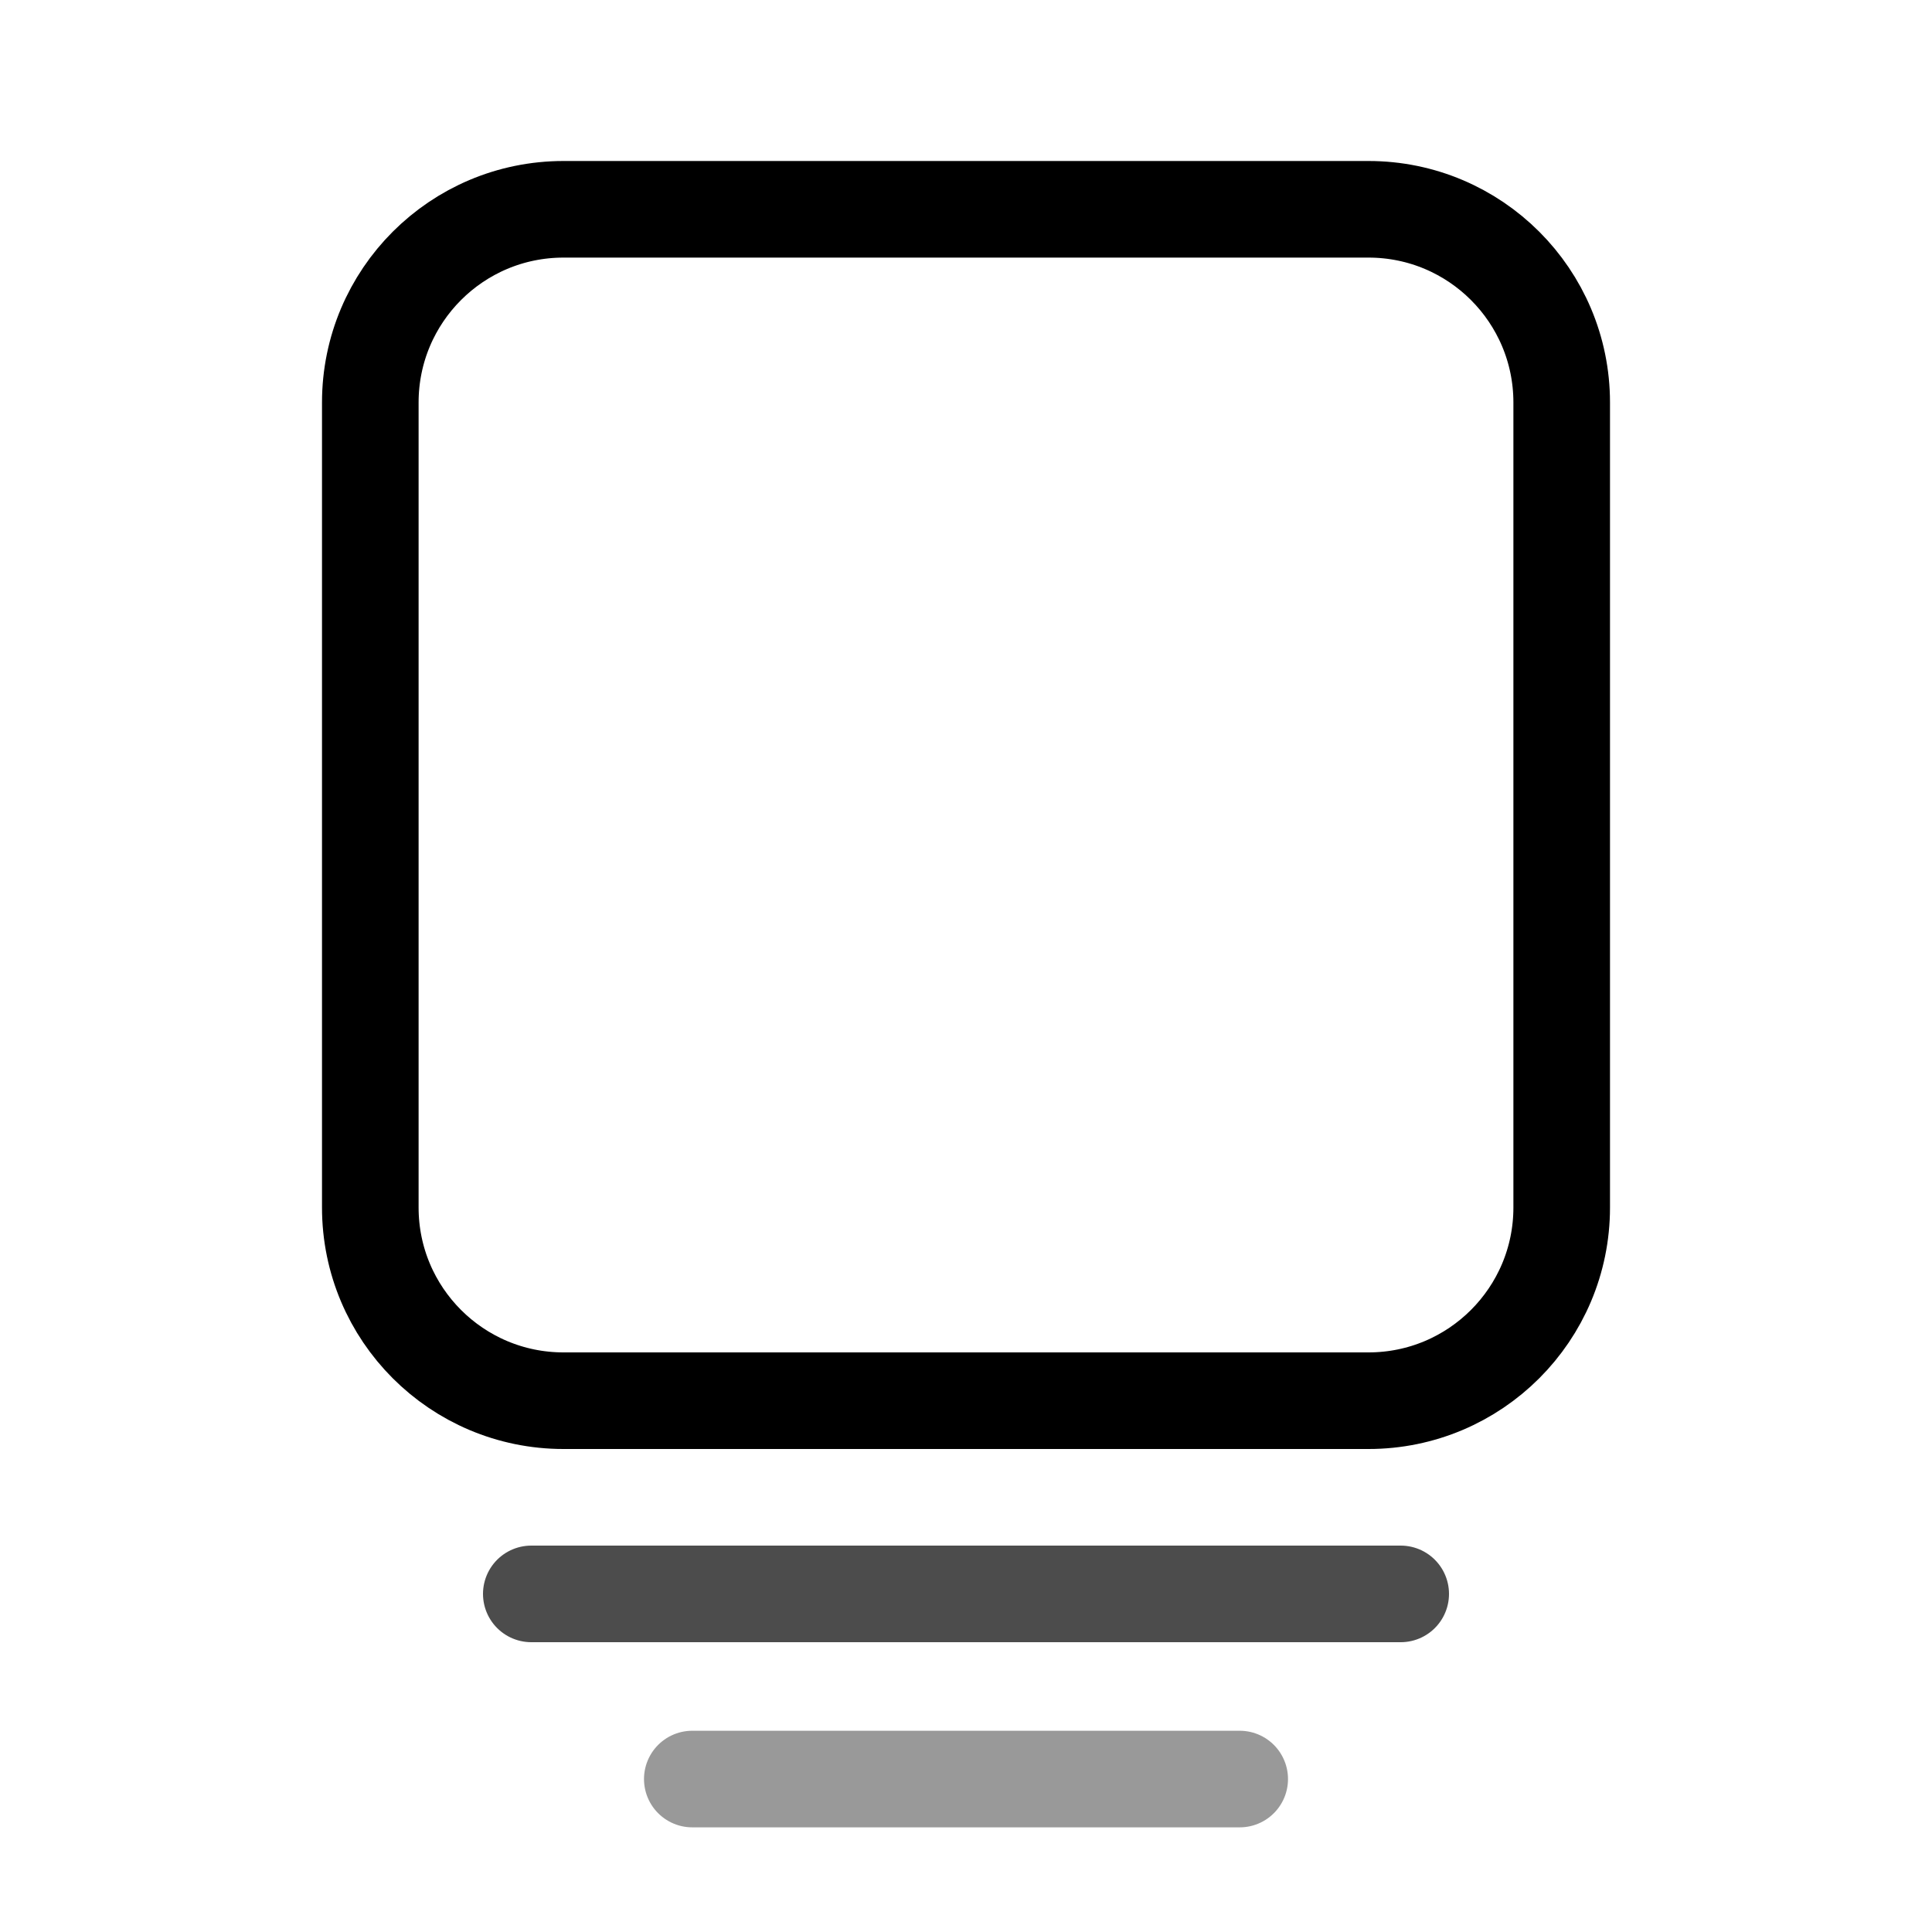
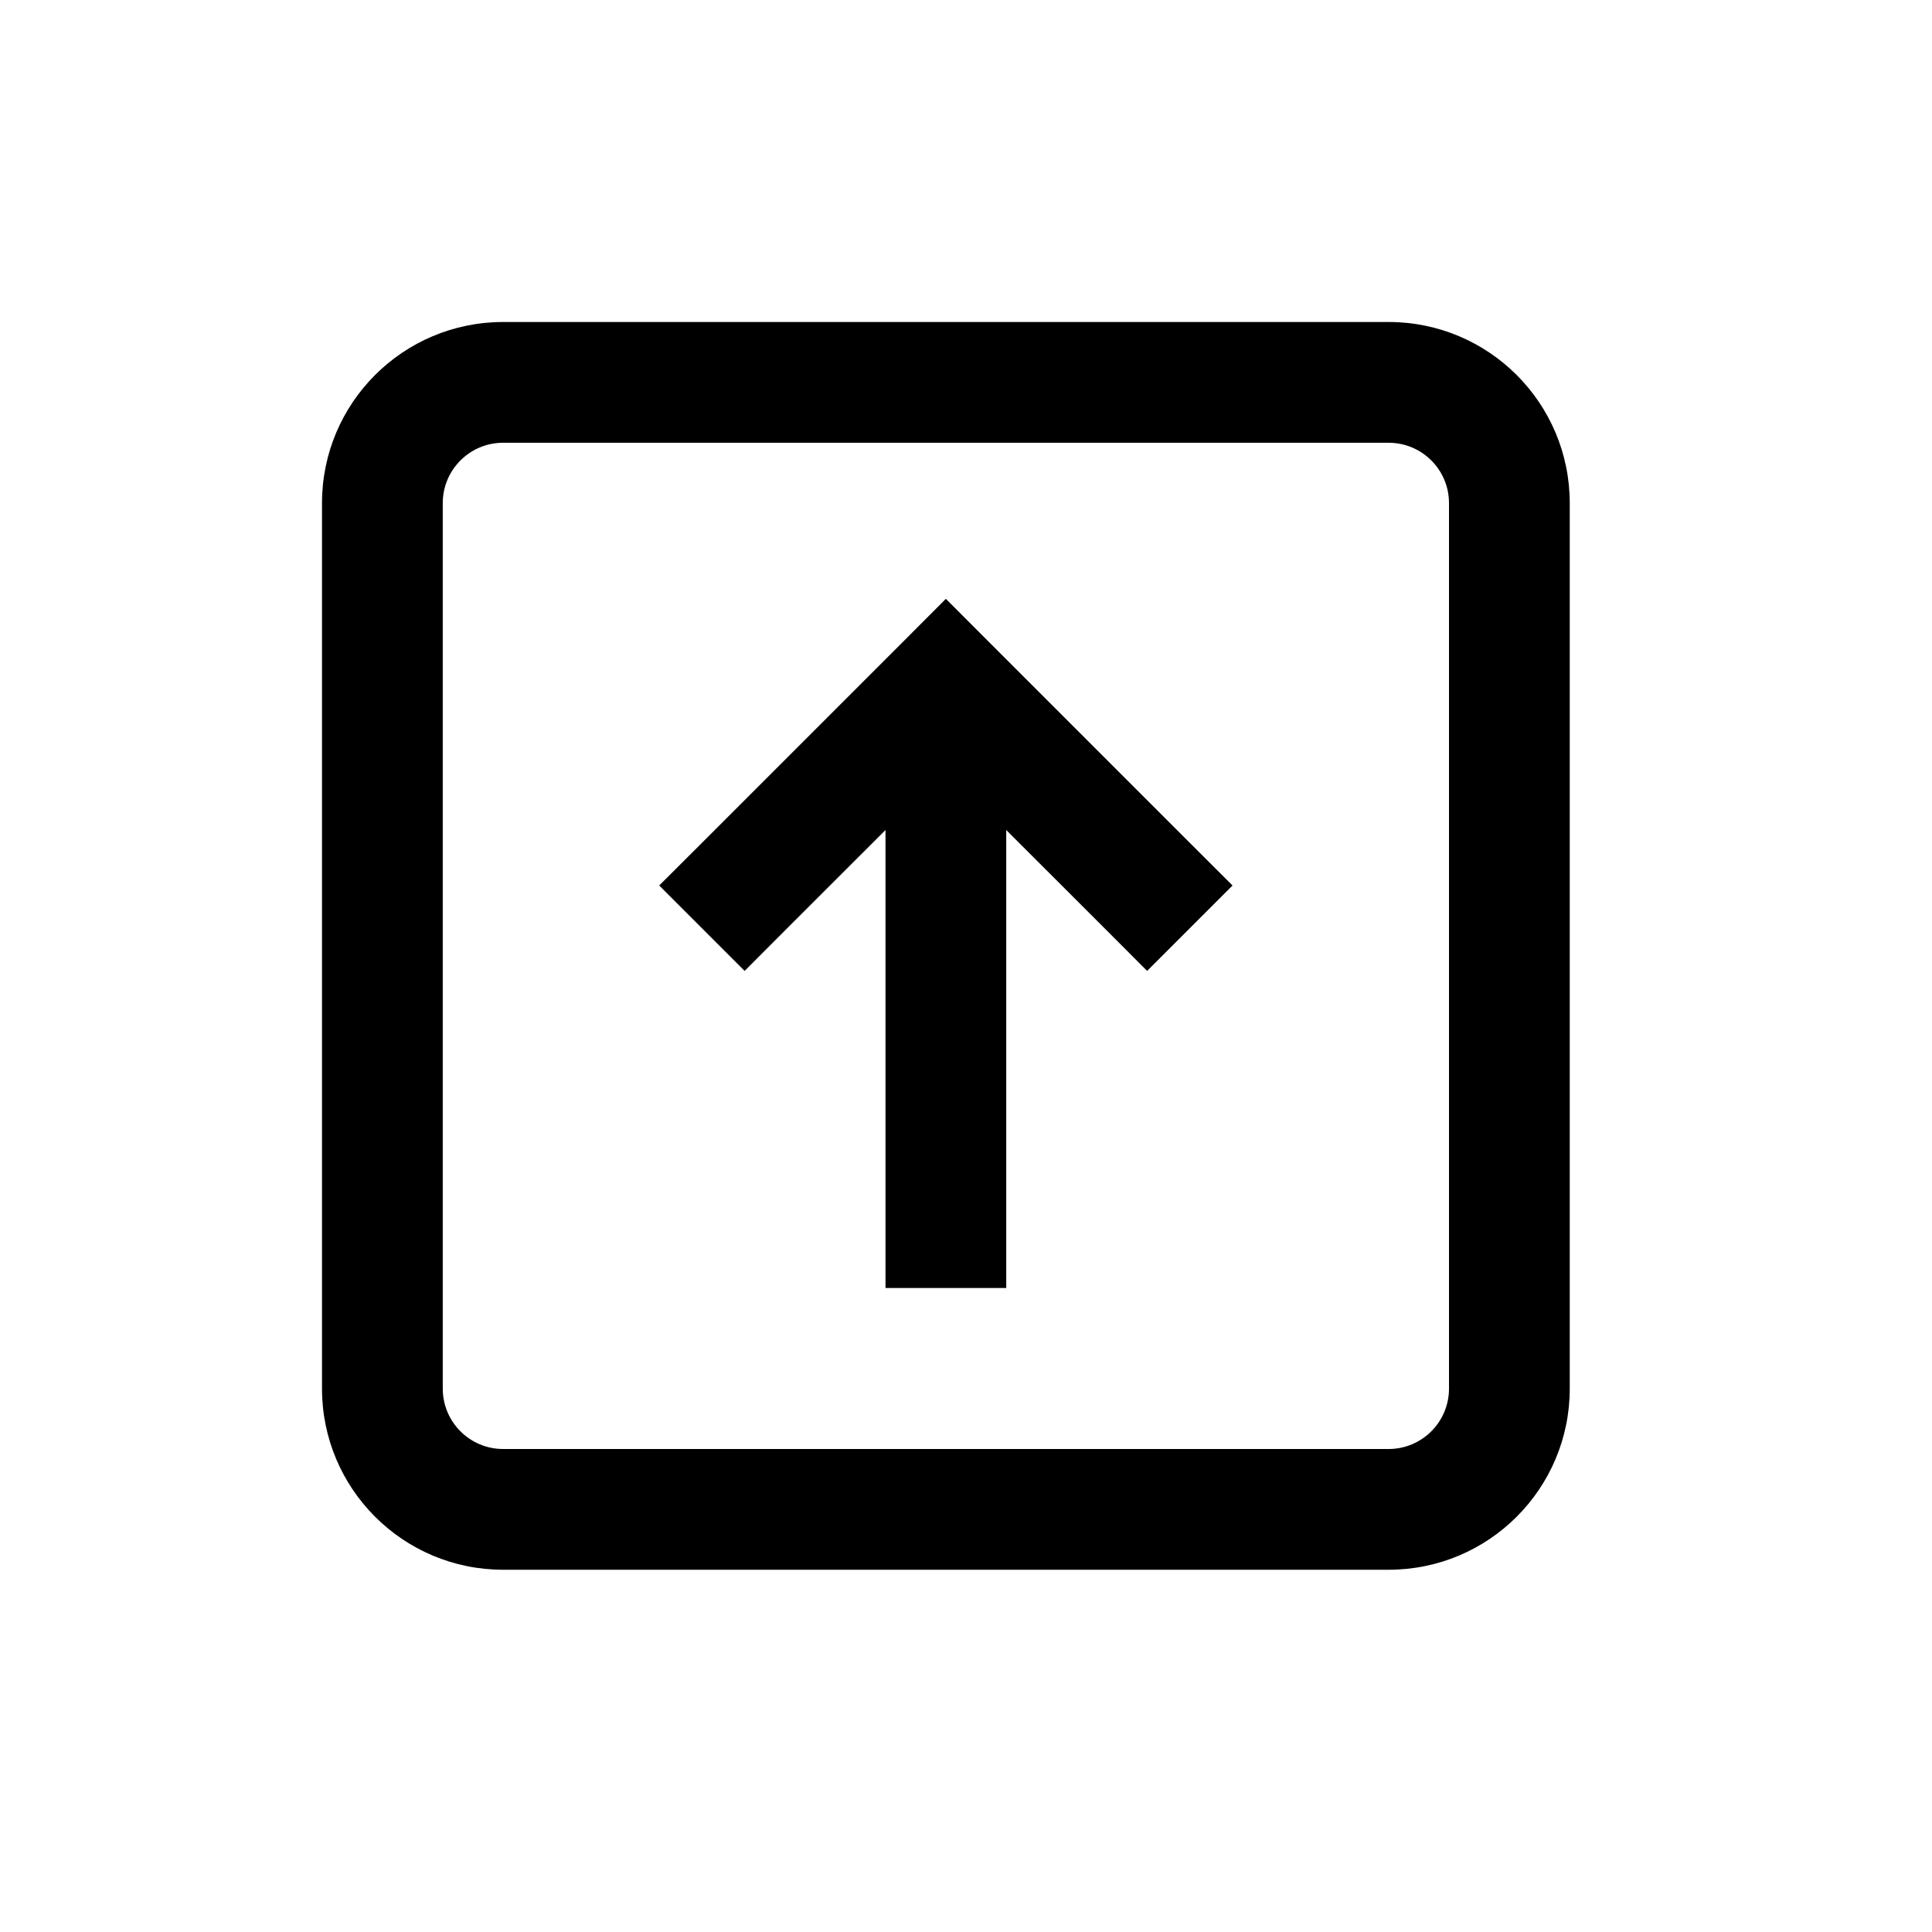
<svg xmlns="http://www.w3.org/2000/svg" width="24" height="24" viewBox="0 0 24 24" fill="none">
-   <rect x="19.4" y="17.4" width="14.8" height="14.8" rx="2.4" transform="rotate(180 19.4 17.4)" stroke="currentColor" stroke-width="1.2" fill="transparent" />
-   <line opacity="0.7" x1="17.4" y1="19.8" x2="6.6" y2="19.8" stroke="currentColor" stroke-width="1.2" stroke-linecap="round" fill="transparent" />
-   <line opacity="0.4" x1="15.4" y1="22.1" x2="8.6" y2="22.1" stroke="currentColor" stroke-width="1.2" stroke-linecap="round" fill="transparent" />
+   <path fill-rule="evenodd" clip-rule="evenodd" d="M6.25 4C5.007 4 4 5.007 4 6.25V17.25C4 18.493 5.007 19.5 6.25 19.5H17.25C18.493 19.5 19.5 18.493 19.5 17.25V6.25C19.5 5.007 18.493 4 17.25 4H6.25ZM5.5 6.25C5.5 5.836 5.836 5.5 6.25 5.5H17.25C17.664 5.5 18 5.836 18 6.25V17.25C18 17.664 17.664 18 17.25 18H6.25C5.836 18 5.5 17.664 5.5 17.25V6.25ZM11 15.25L11 16L12.5 16L12.5 15.25L12.5 10.311L13.72 11.53L14.25 12.061L15.311 11L14.78 10.47L12.28 7.97L11.75 7.439L11.22 7.97L8.72 10.47L8.189 11L9.25 12.061L9.78 11.53L11 10.311L11 15.25Z" fill="currentColor" />
</svg>
